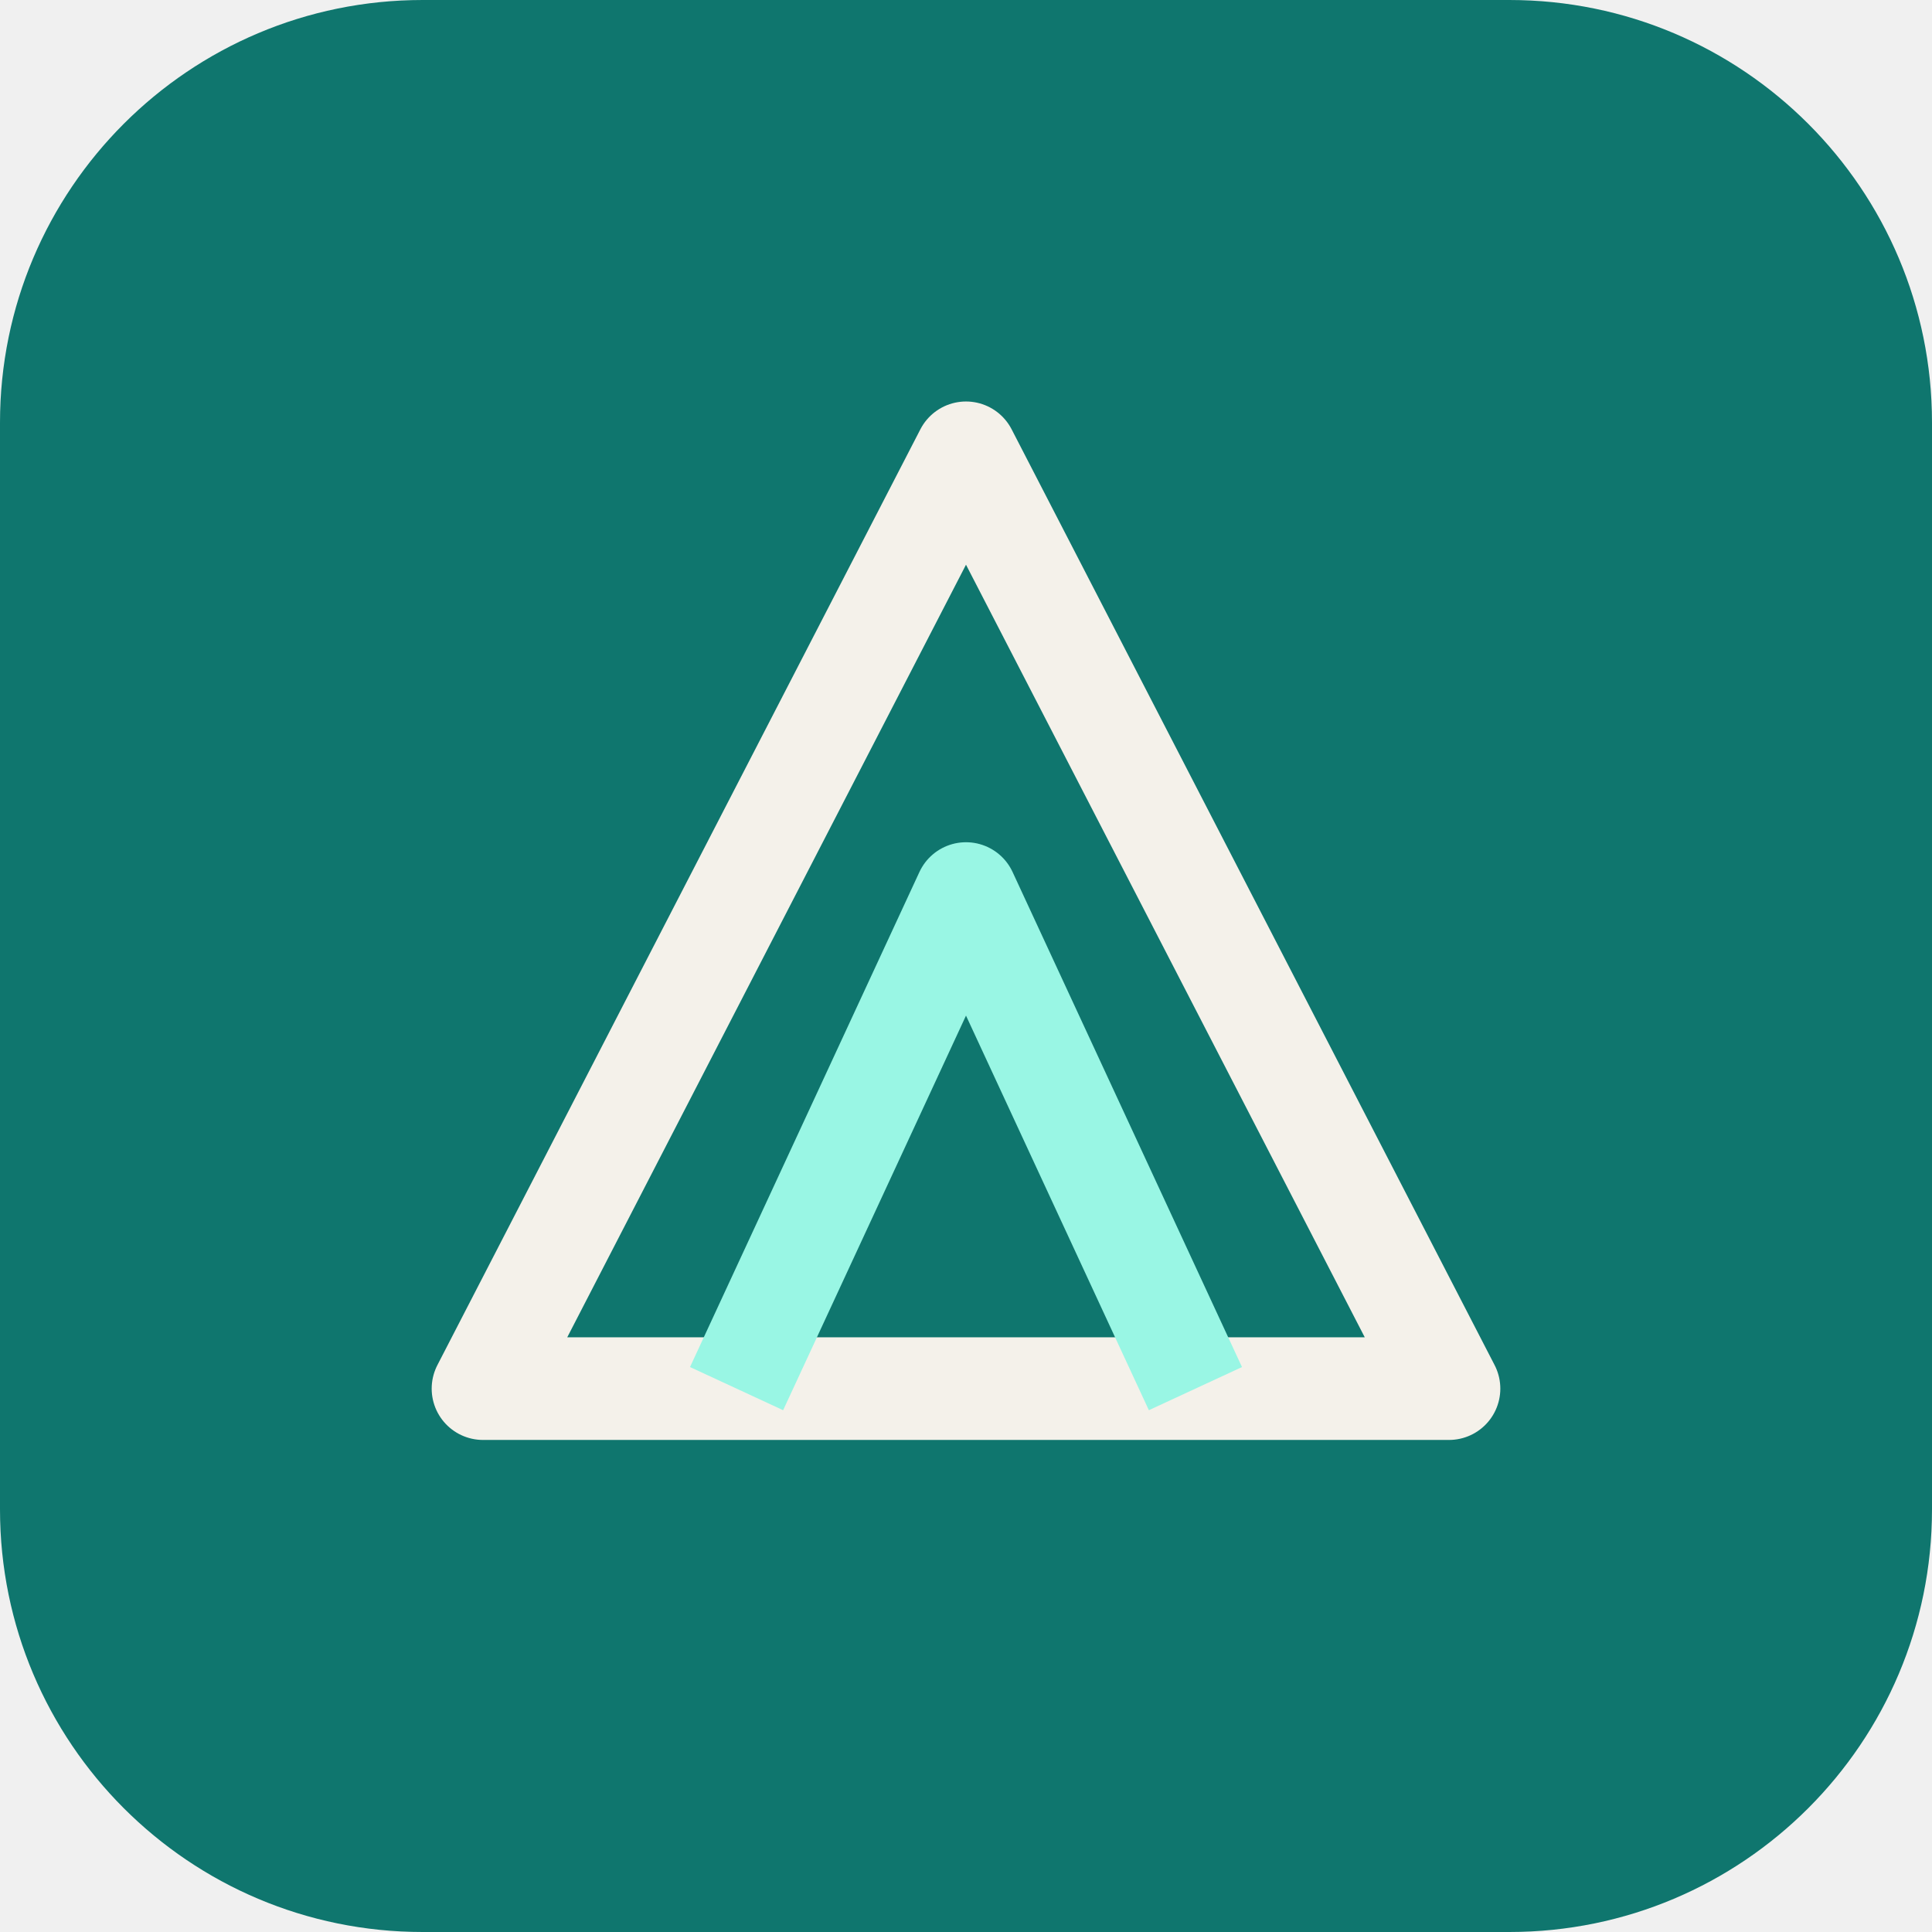
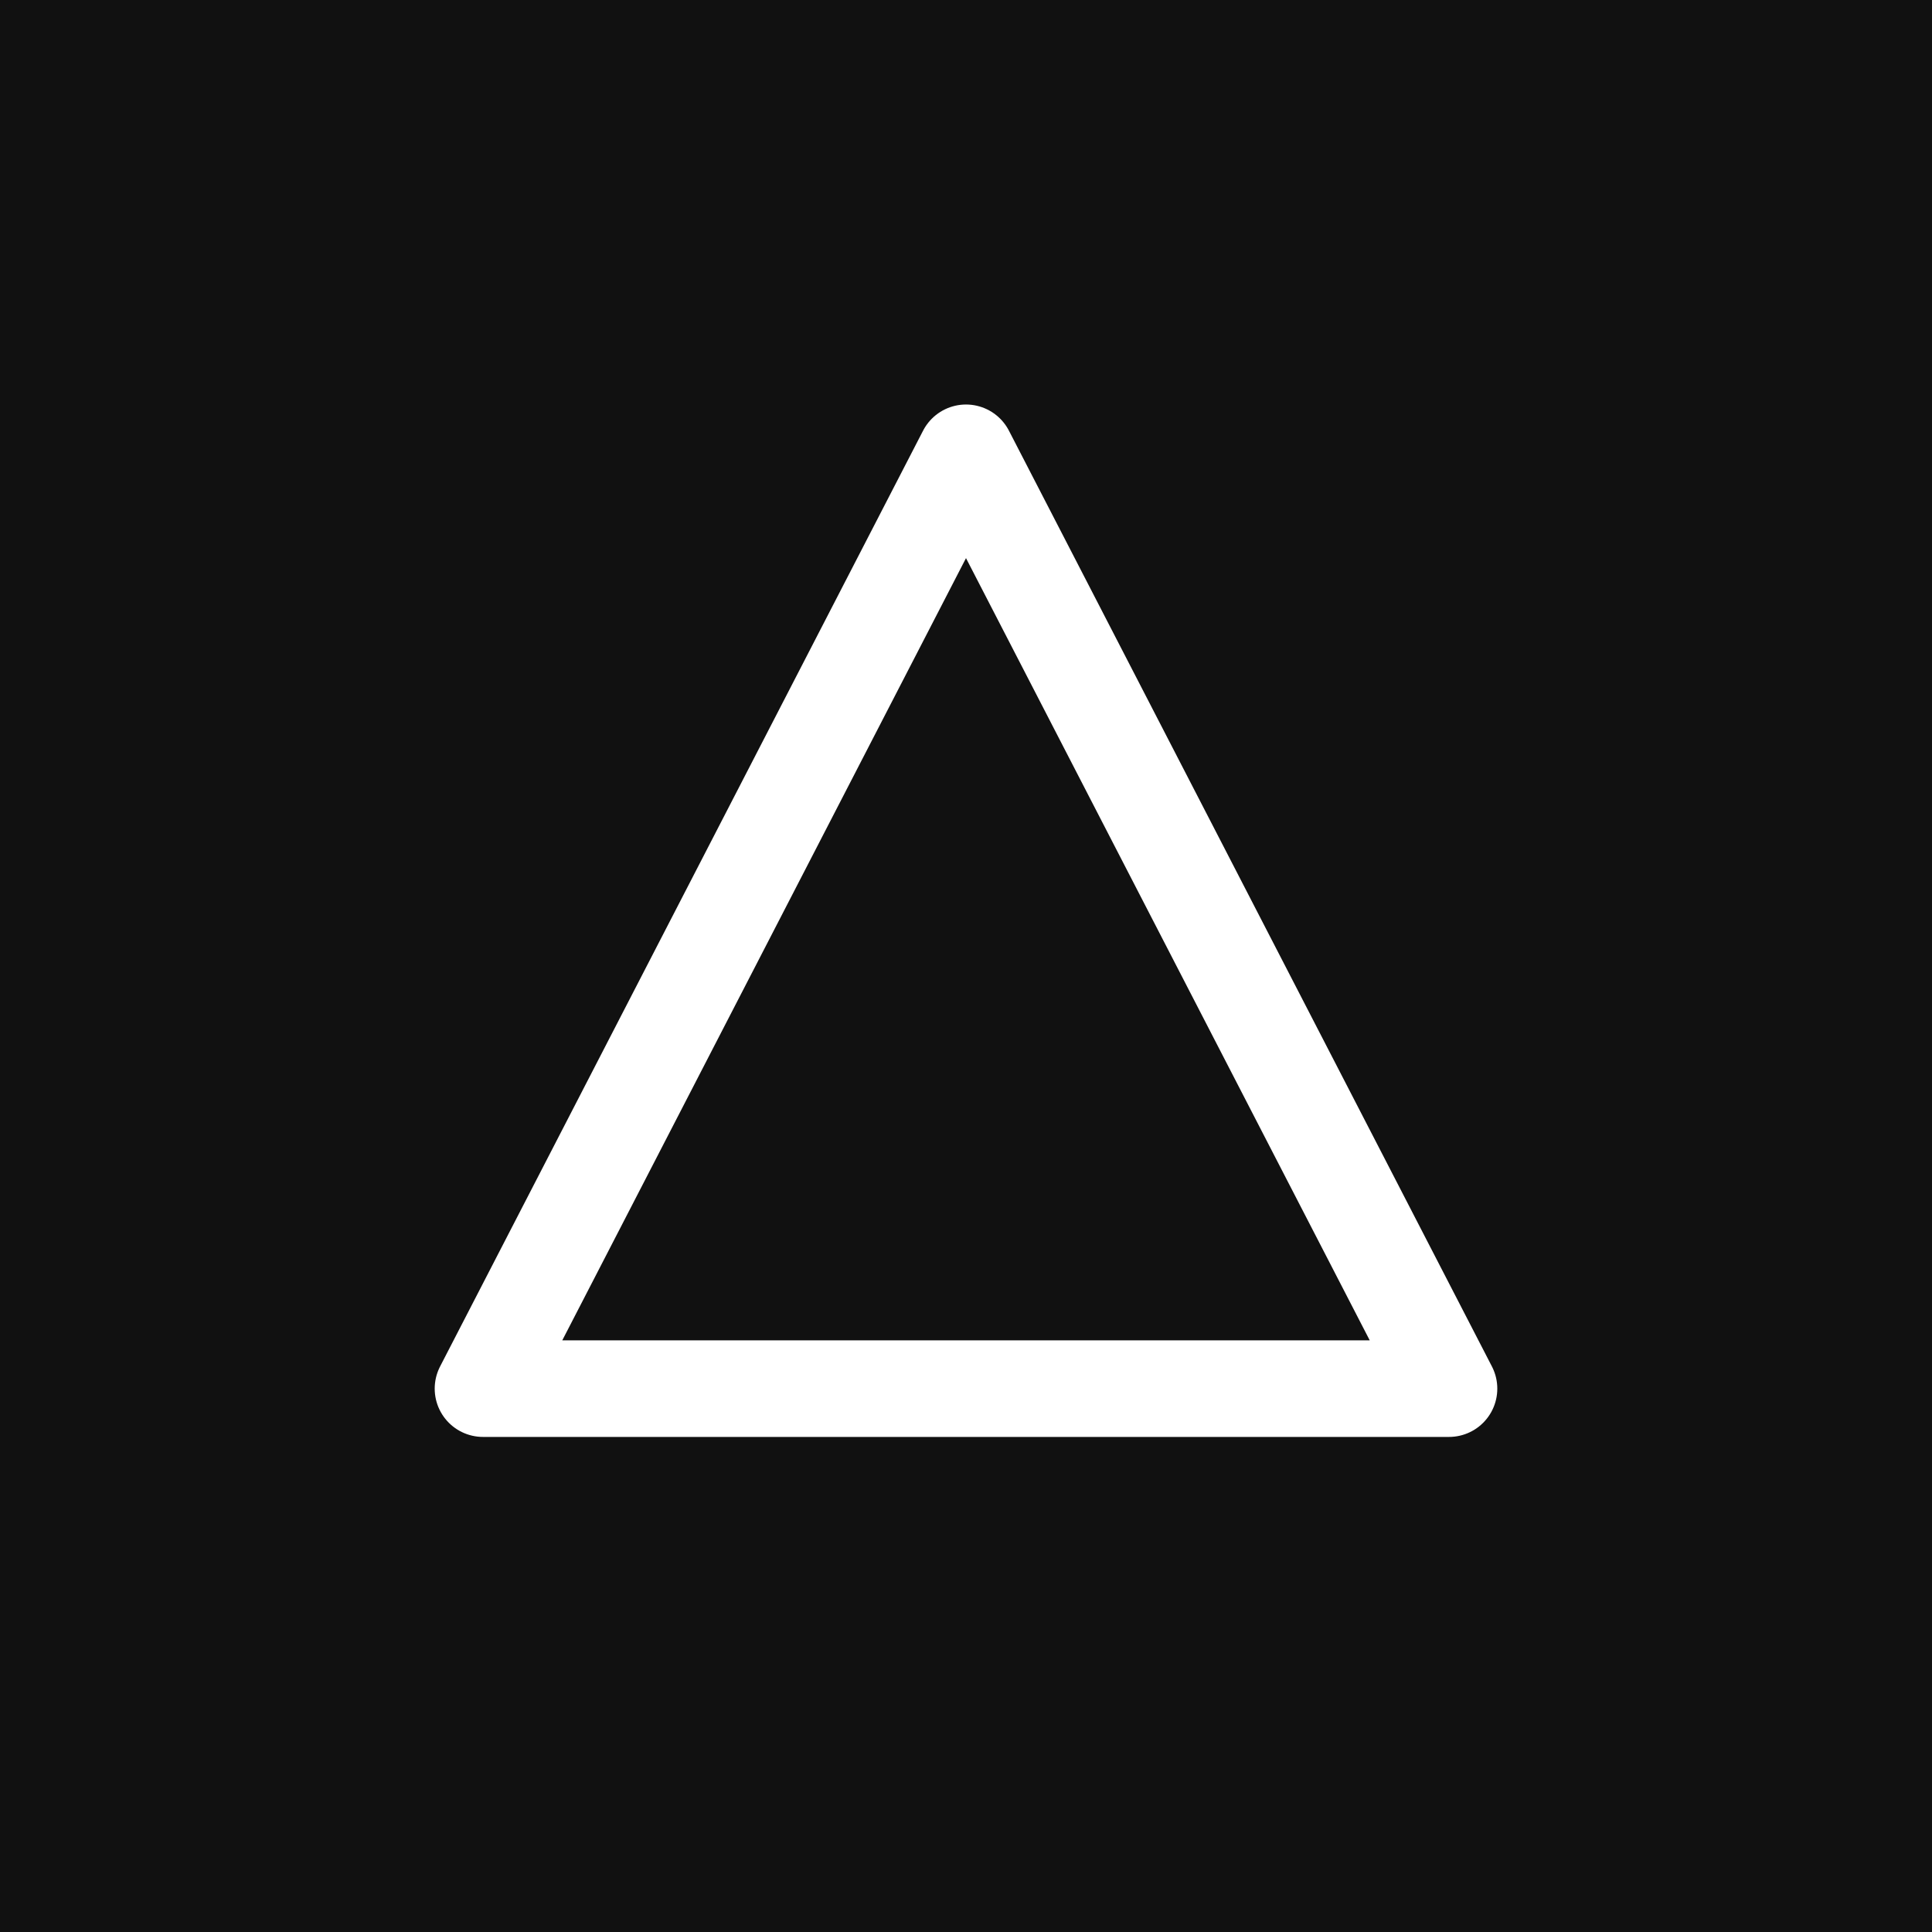
<svg xmlns="http://www.w3.org/2000/svg" viewBox="0 0 32 32" fill="none">
-   <rect width="32" height="32" rx="7" fill="#0f766e" />
-   <path d="M8 23h16L16 7.5 8 23Z" stroke="#f4f1ea" stroke-width="1.7" stroke-linejoin="round" />
-   <path d="M12.2 23 16 14.8 19.8 23" stroke="#99f6e4" stroke-width="1.7" stroke-linejoin="round" />
+   <rect width="32" height="32" fill="#111111" />
+   <path d="M8 23h16L16 7.5 8 23Z" stroke="#ffffff" stroke-width="1.6" stroke-linejoin="round" />
</svg>
